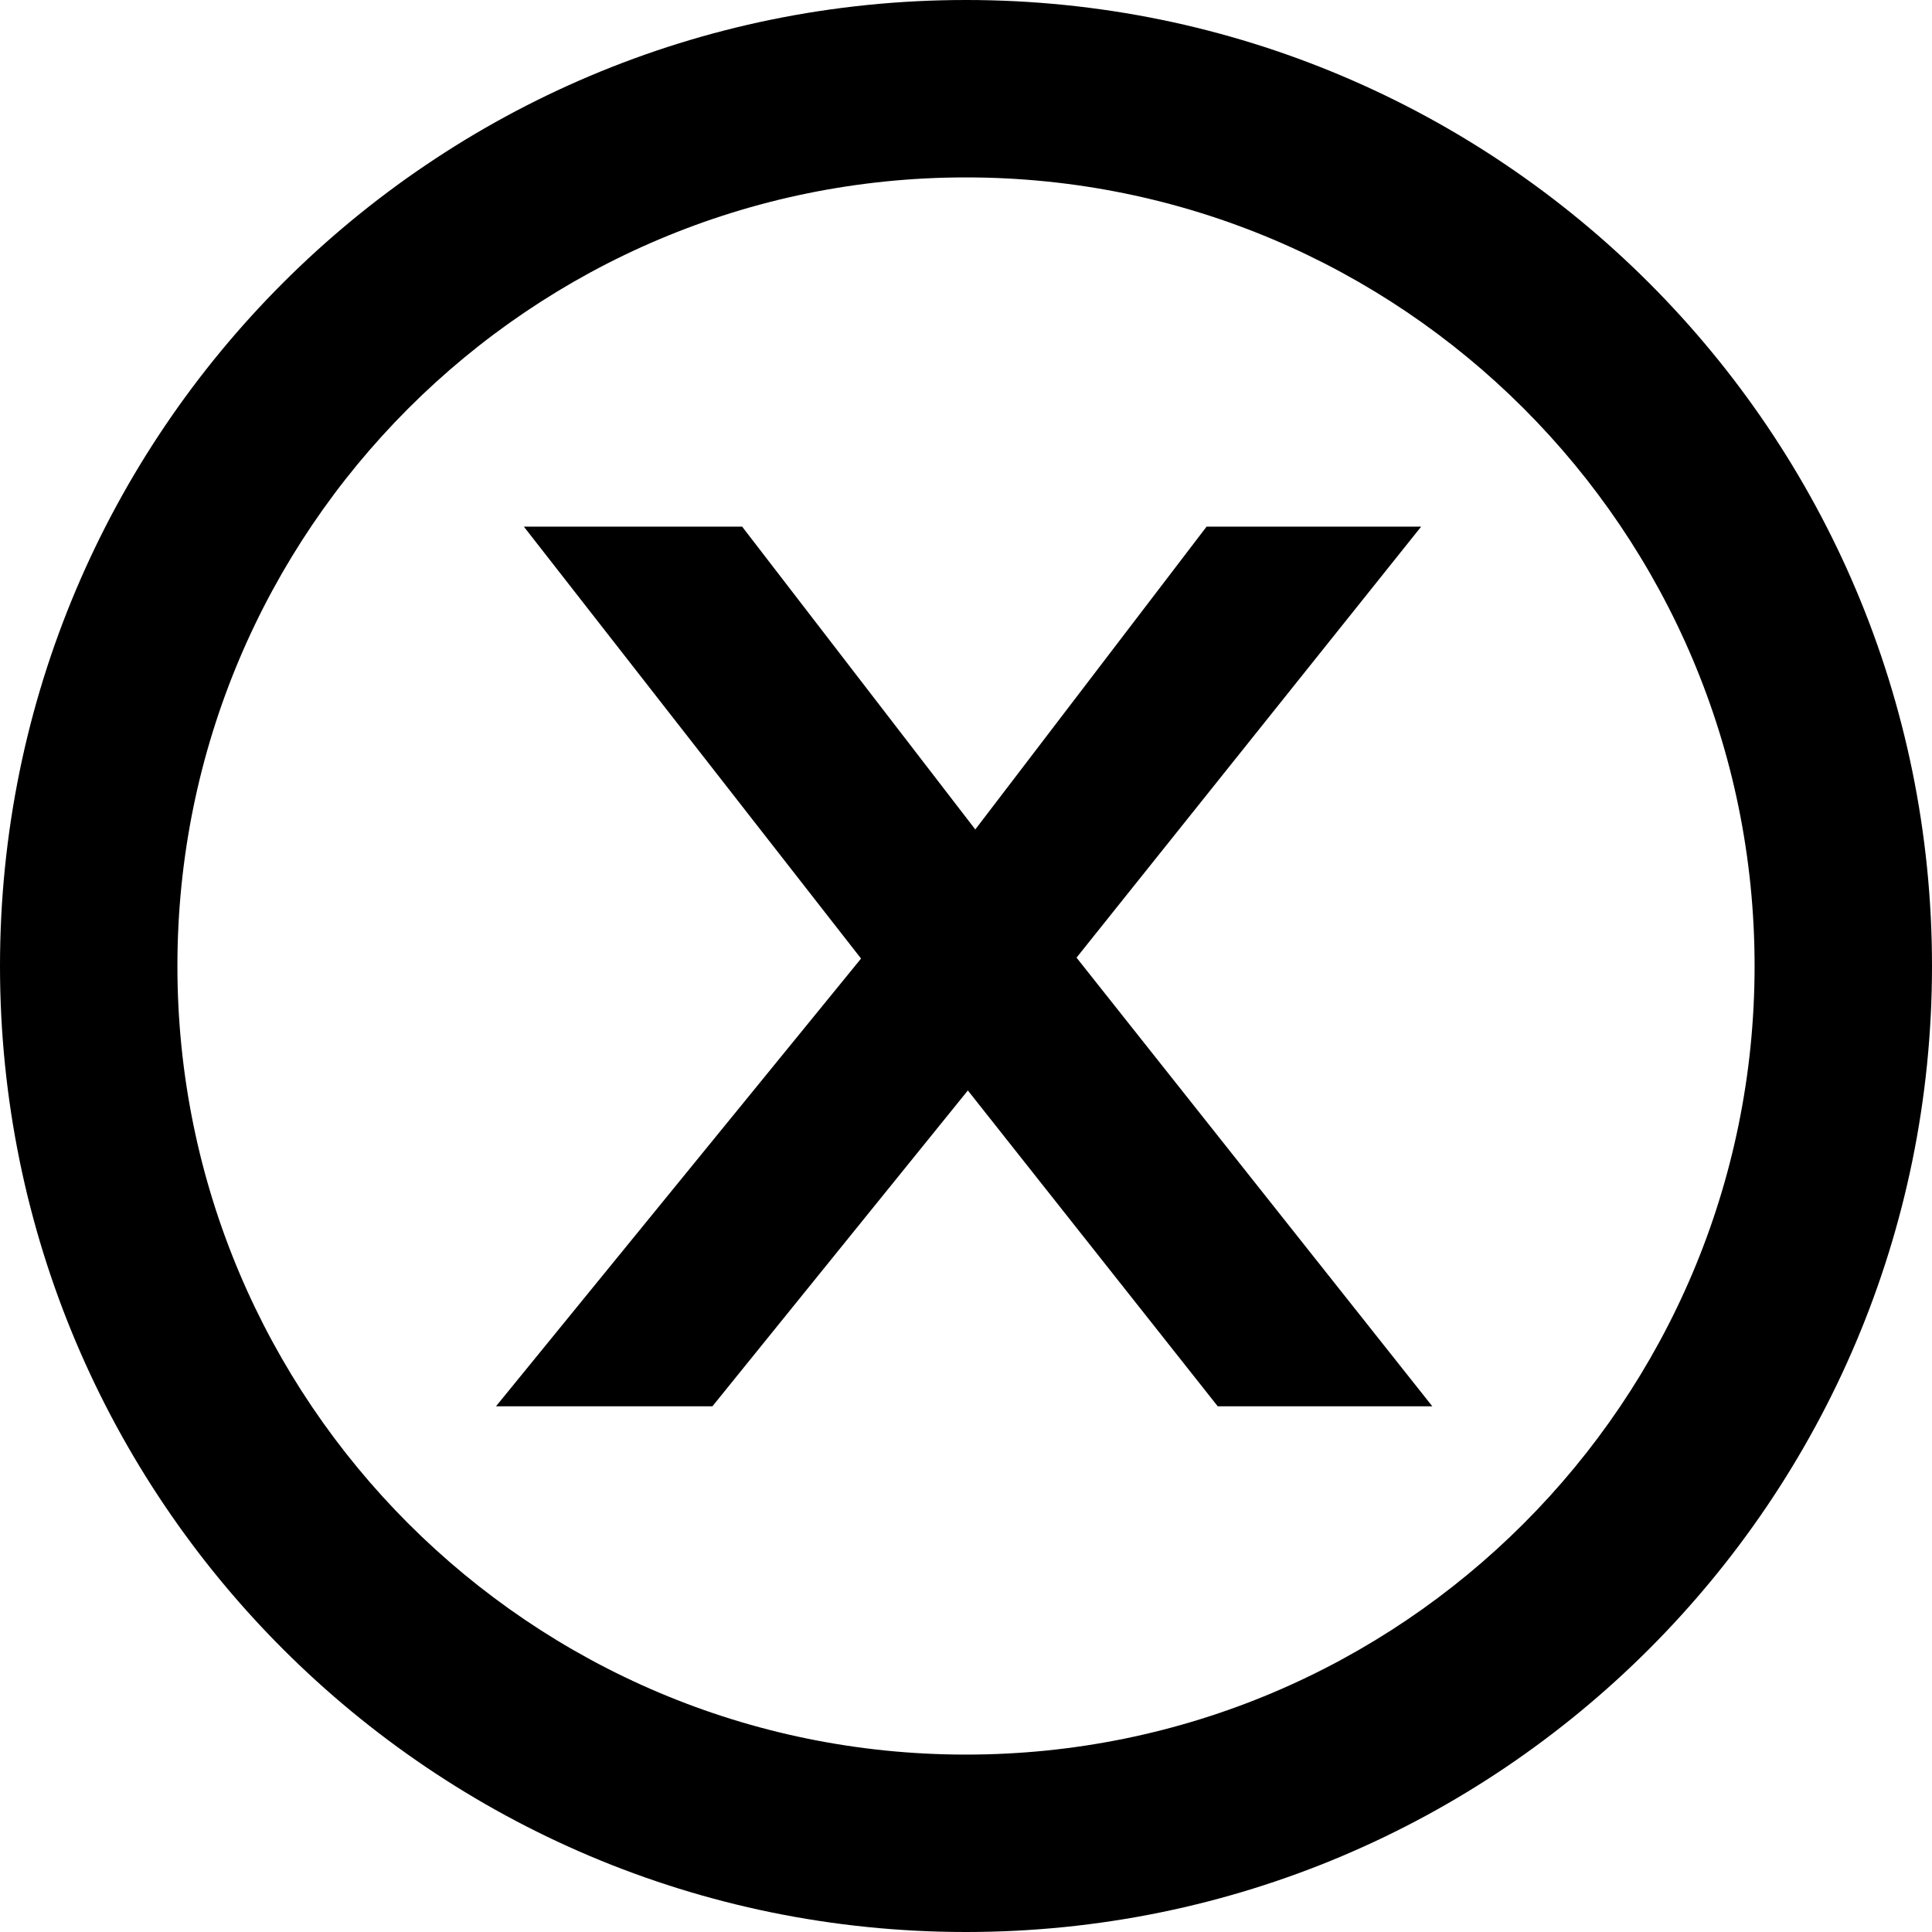
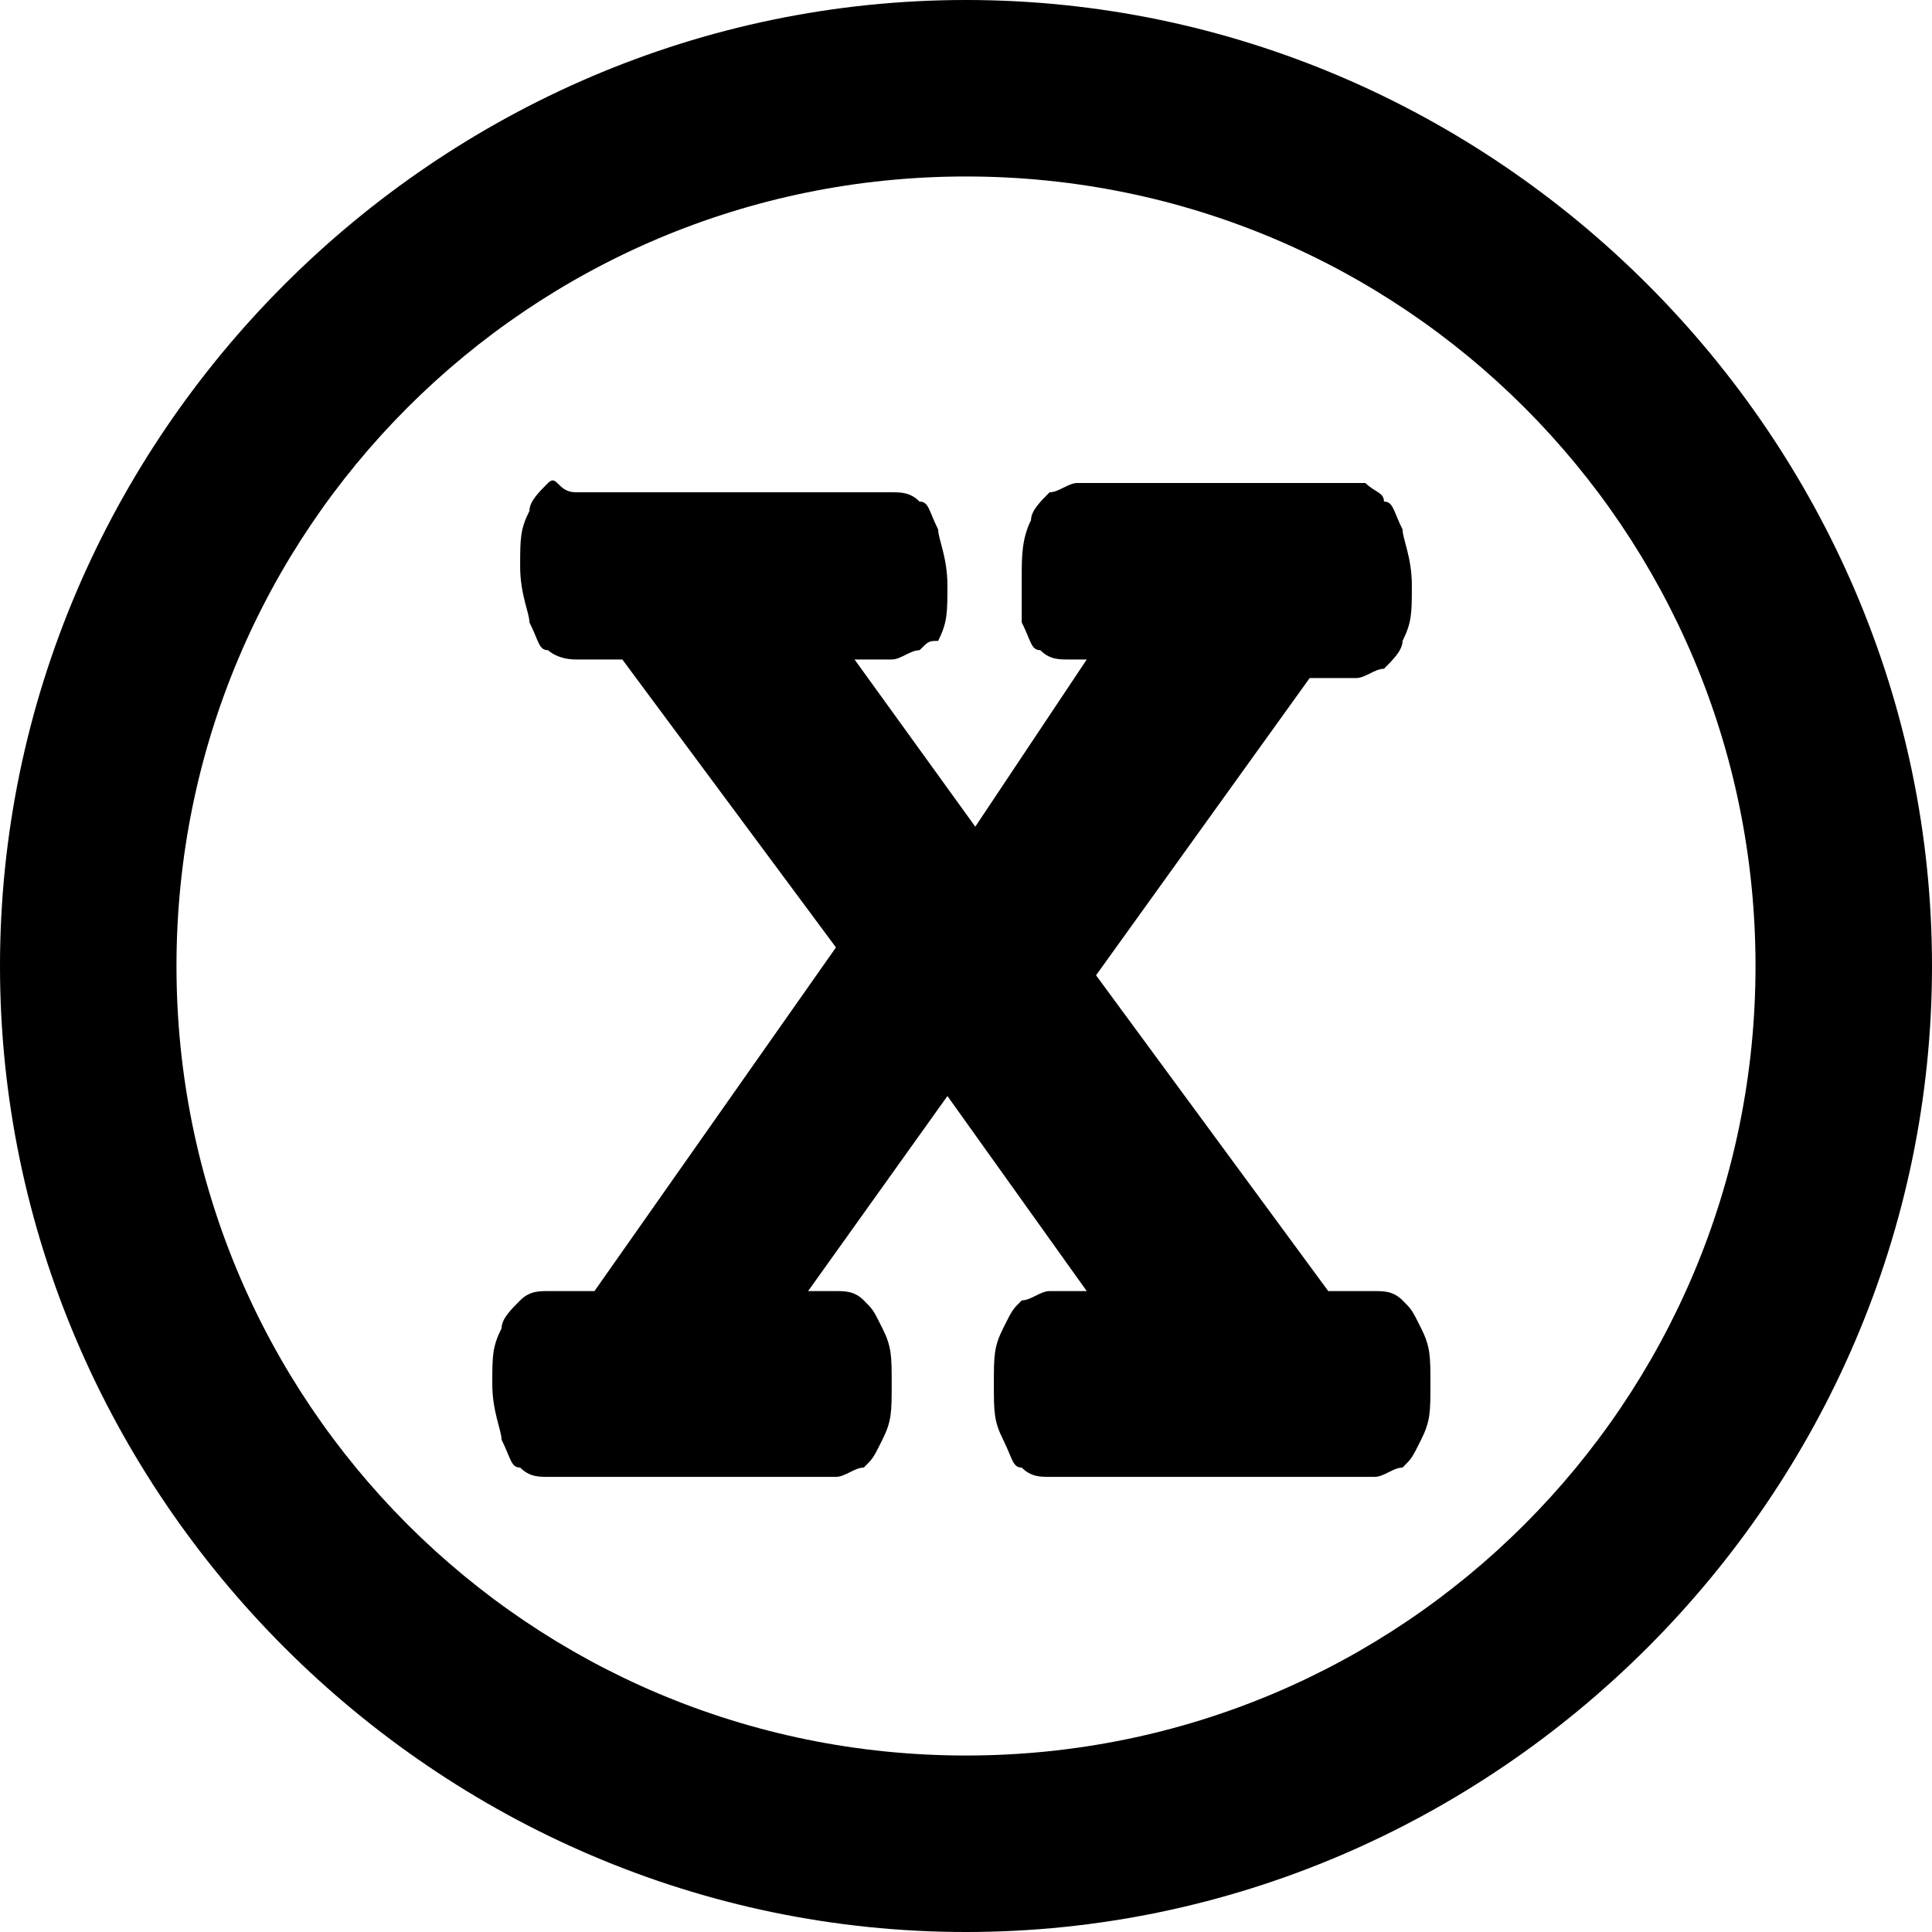
- <svg xmlns="http://www.w3.org/2000/svg" id="Layer_1" data-name="Layer 1" viewBox="0 0 20.8 20.8">
-   <path d="M10.41,0a10.4,10.4,0,1,0,10.4,10.4A10.4,10.4,0,0,0,10.41,0Zm0,18.89A8.49,8.49,0,1,1,18.9,10.4,8.49,8.49,0,0,1,10.41,18.89Z" transform="translate(-0.01)" />
-   <path d="M9.28,10.32,5.65,5.67H8l2.51,3.26L13,5.67h2.31l-3.71,4.64,3.83,4.83H13.12l-2.69-3.4-2.75,3.4H5.35Z" transform="translate(-0.01)" />
+ <svg xmlns="http://www.w3.org/2000/svg" version="1.1" id="Layer_1" x="0px" y="0px" viewBox="0 0 20.8 20.8" style="enable-background:new 0 0 20.8 20.8;" xml:space="preserve">
+   <path d="M10.4,0C4.7,0,0,4.7,0,10.4s4.7,10.4,10.4,10.4s10.4-4.7,10.4-10.4S16.1,0,10.4,0C10.4,0,10.4,0,10.4,0z M10.4,18.9  c-4.7,0-8.5-3.8-8.5-8.5s3.8-8.5,8.5-8.5s8.5,3.8,8.5,8.5S15.1,18.9,10.4,18.9L10.4,18.9z" />
+   <g>
+     <path d="M14.9,5.4c0.1,0,0.1,0.1,0.2,0.3c0,0.1,0.1,0.3,0.1,0.6s0,0.4-0.1,0.6c0,0.1-0.1,0.2-0.2,0.3c-0.1,0-0.2,0.1-0.3,0.1h-0.5   l-2.3,3.2l2.5,3.4h0.5c0.1,0,0.2,0,0.3,0.1s0.1,0.1,0.2,0.3s0.1,0.3,0.1,0.6s0,0.4-0.1,0.6s-0.1,0.2-0.2,0.3   c-0.1,0-0.2,0.1-0.3,0.1h-3.5c-0.1,0-0.2,0-0.3-0.1c-0.1,0-0.1-0.1-0.2-0.3s-0.1-0.3-0.1-0.6s0-0.4,0.1-0.6s0.1-0.2,0.2-0.3   c0.1,0,0.2-0.1,0.3-0.1h0.4l-1.5-2.1l-1.5,2.1h0.3c0.1,0,0.2,0,0.3,0.1s0.1,0.1,0.2,0.3s0.1,0.3,0.1,0.6s0,0.4-0.1,0.6   s-0.1,0.2-0.2,0.3c-0.1,0-0.2,0.1-0.3,0.1H5.9c-0.1,0-0.2,0-0.3-0.1c-0.1,0-0.1-0.1-0.2-0.3c0-0.1-0.1-0.3-0.1-0.6s0-0.4,0.1-0.6   c0-0.1,0.1-0.2,0.2-0.3s0.2-0.1,0.3-0.1h0.5L9,10.2L6.7,7.1H6.2C6,7.1,5.9,7,5.9,7c-0.1,0-0.1-0.1-0.2-0.3c0-0.1-0.1-0.3-0.1-0.6   s0-0.4,0.1-0.6c0-0.1,0.1-0.2,0.2-0.3S6,5.3,6.2,5.3h3.4c0.1,0,0.2,0,0.3,0.1c0.1,0,0.1,0.1,0.2,0.3c0,0.1,0.1,0.3,0.1,0.6   s0,0.4-0.1,0.6C10,6.9,10,6.9,9.9,7C9.8,7,9.7,7.1,9.6,7.1H9.2l1.3,1.8l1.2-1.8h-0.2c-0.1,0-0.2,0-0.3-0.1c-0.1,0-0.1-0.1-0.2-0.3   C11,6.6,11,6.4,11,6.2s0-0.4,0.1-0.6c0-0.1,0.1-0.2,0.2-0.3c0.1,0,0.2-0.1,0.3-0.1h3.1C14.8,5.3,14.9,5.3,14.9,5.4z" />
+   </g>
</svg>
